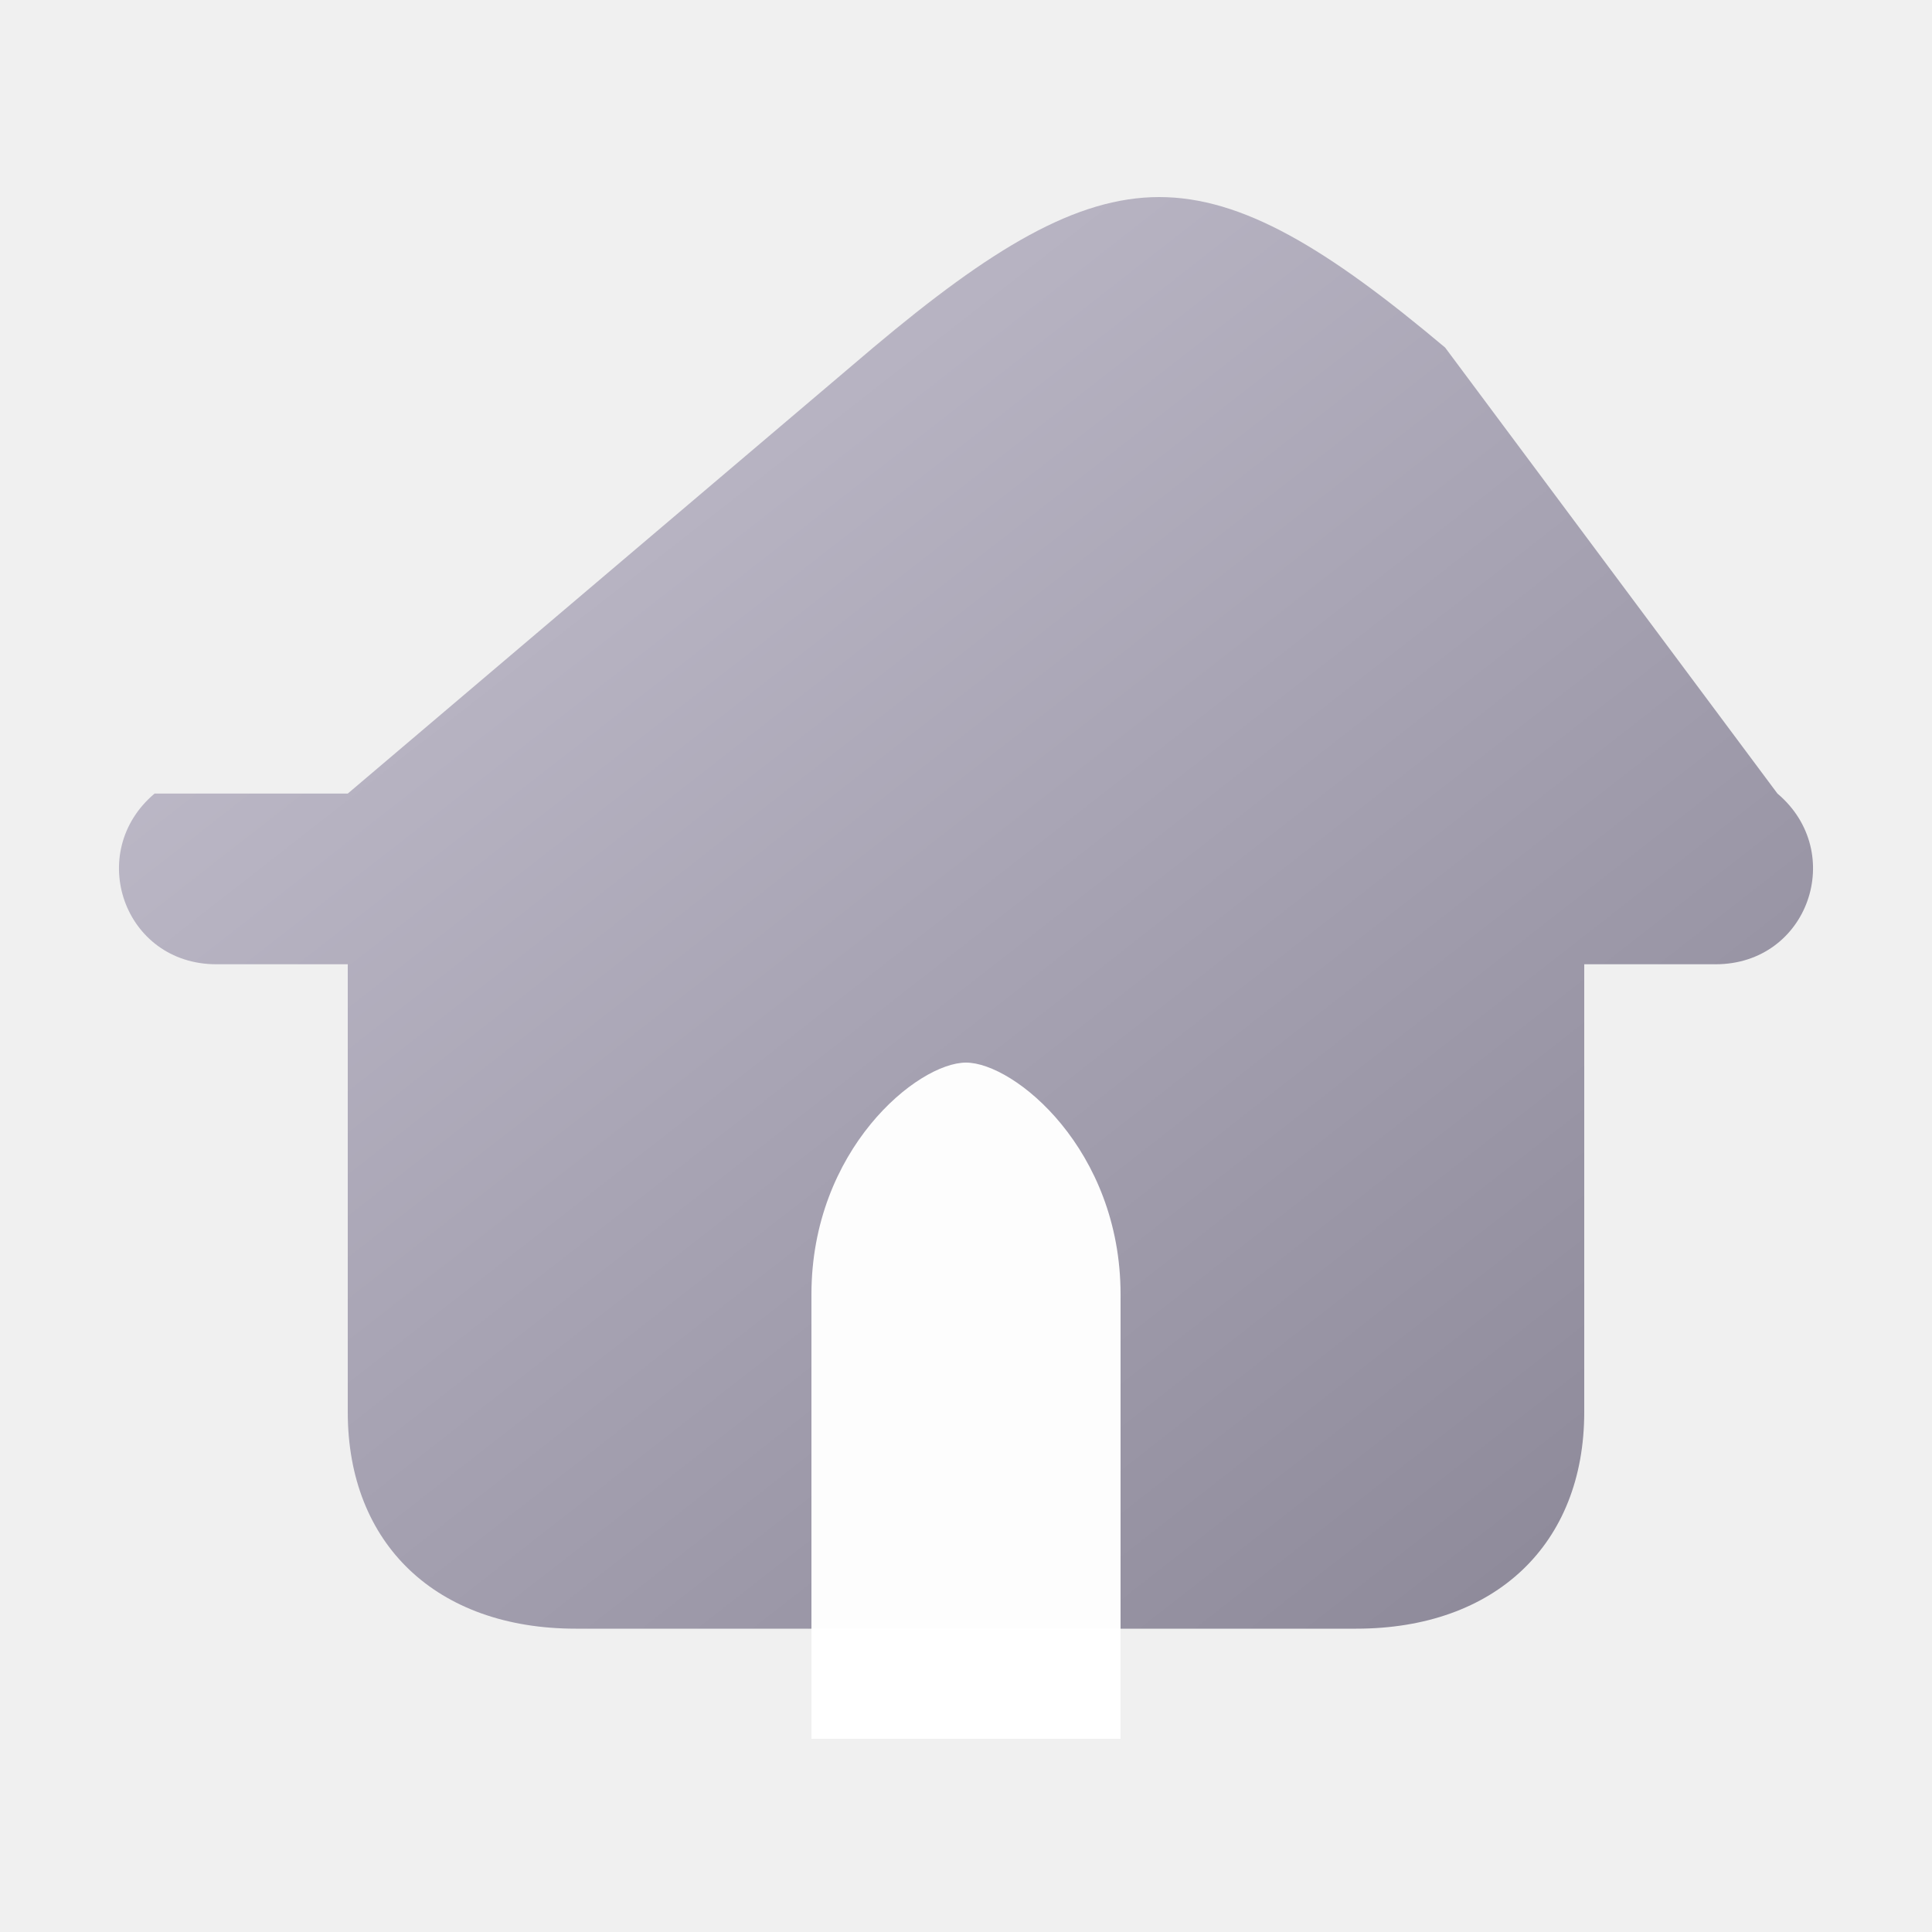
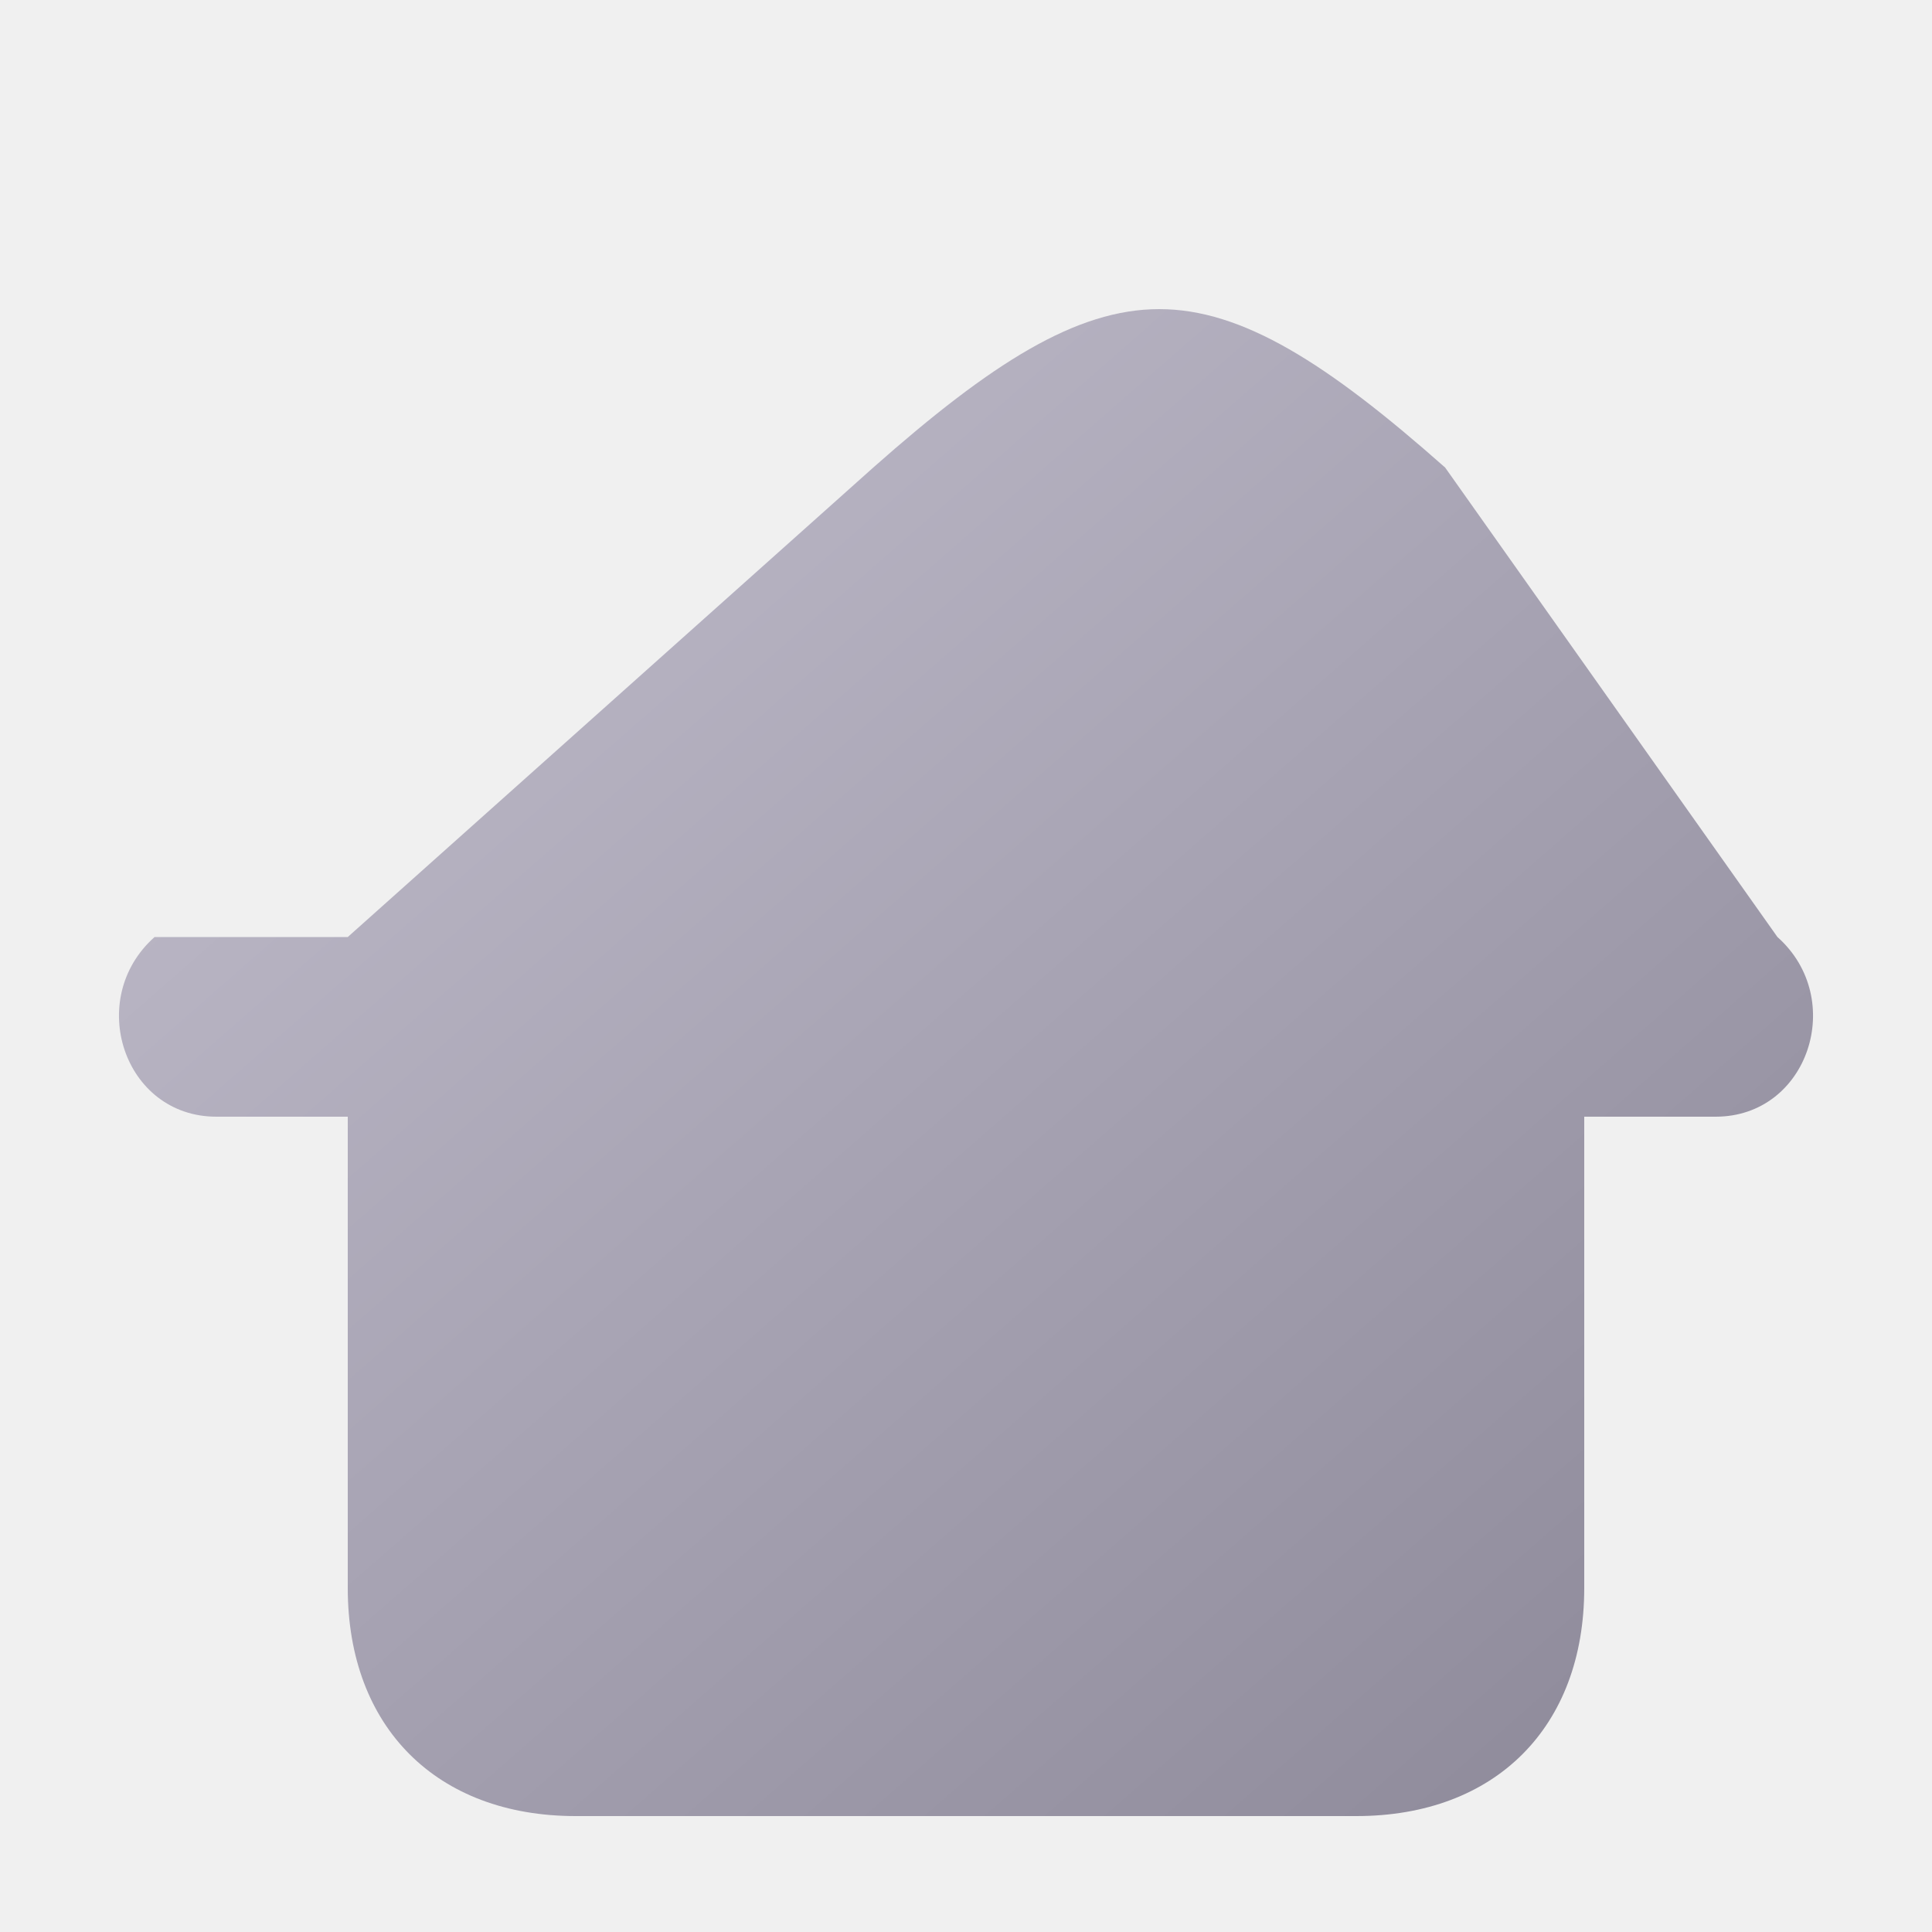
<svg xmlns="http://www.w3.org/2000/svg" viewBox="0 0 100 100">
  <defs>
-     <linearGradient id="g" x1="22" y1="15" x2="82" y2="88" gradientUnits="userSpaceOnUse">
+     <linearGradient id="g" x1="15" y1="10" x2="85" y2="90" gradientUnits="userSpaceOnUse">
      <stop stop-color="#C4C0CE" />
      <stop offset=".5" stop-color="#A9A5B5" />
      <stop offset="1" stop-color="#8F8B9B" />
    </linearGradient>
  </defs>
-   <path d="M18 48.5 45.2 24.2c6.1-5.4 10.5-8.2 14.8-8.2s8.7 2.8 14.8 8.2L92 48.5c3.6 3.2 1.6 9.3-3.2 9.3H82v24.4c0 7.2-4.6 11.8-11.8 11.8H29.8C22.6 94 18 89.4 18 82.2V57.8h-6.8c-4.8 0-6.8-6.1-3.2-9.3Z" fill="url(#g)" transform="translate(0 -5) scale(1 .95)" />
-   <path d="M42 90V67c0-7.5 5.5-12 8-12s8 4.5 8 12v23Z" fill="#fff" opacity=".98" />
+   <path d="M18 48.5 45.2 24.2c6.1-5.4 10.5-8.2 14.8-8.2s8.7 2.8 14.8 8.2L92 48.5c3.6 3.2 1.6 9.3-3.2 9.3H82v24.4C82 89.4 77.4 94 70.2 94H29.8C22.6 94 18 89.4 18 82.2V57.8h-6.8c-4.8 0-6.8-6.1-3.2-9.3Z" fill="url(#g)" />
</svg>
